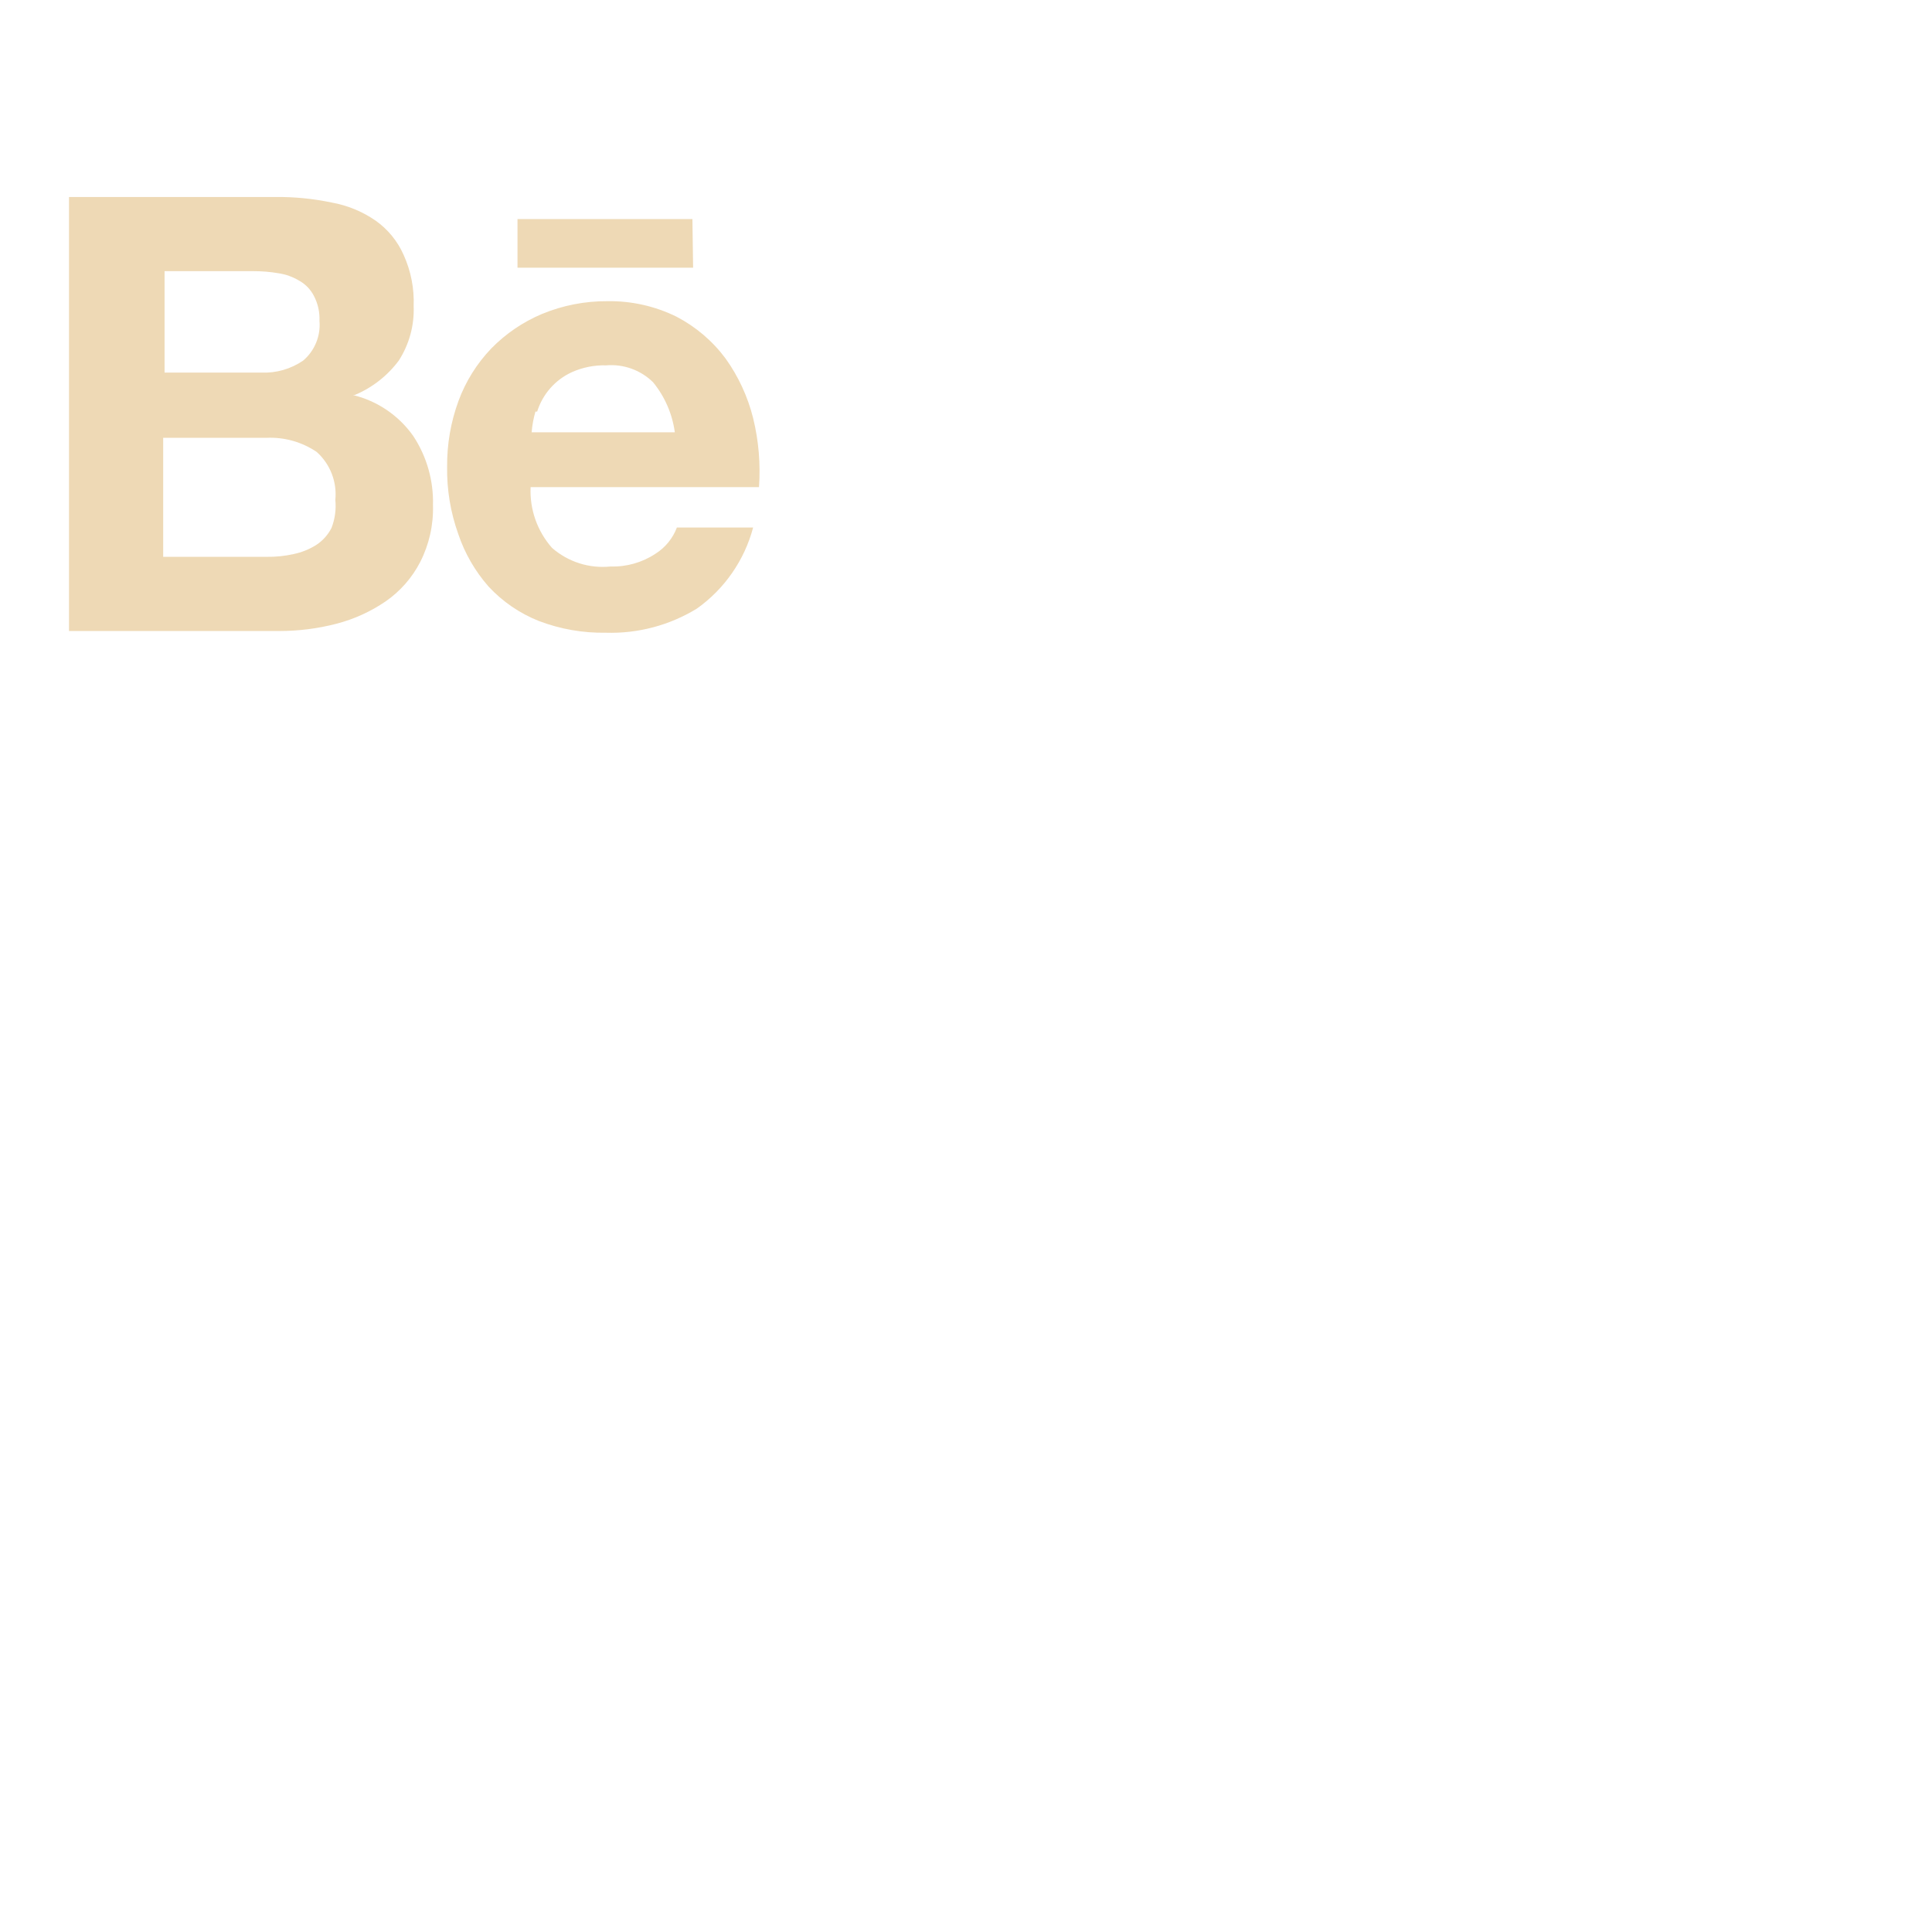
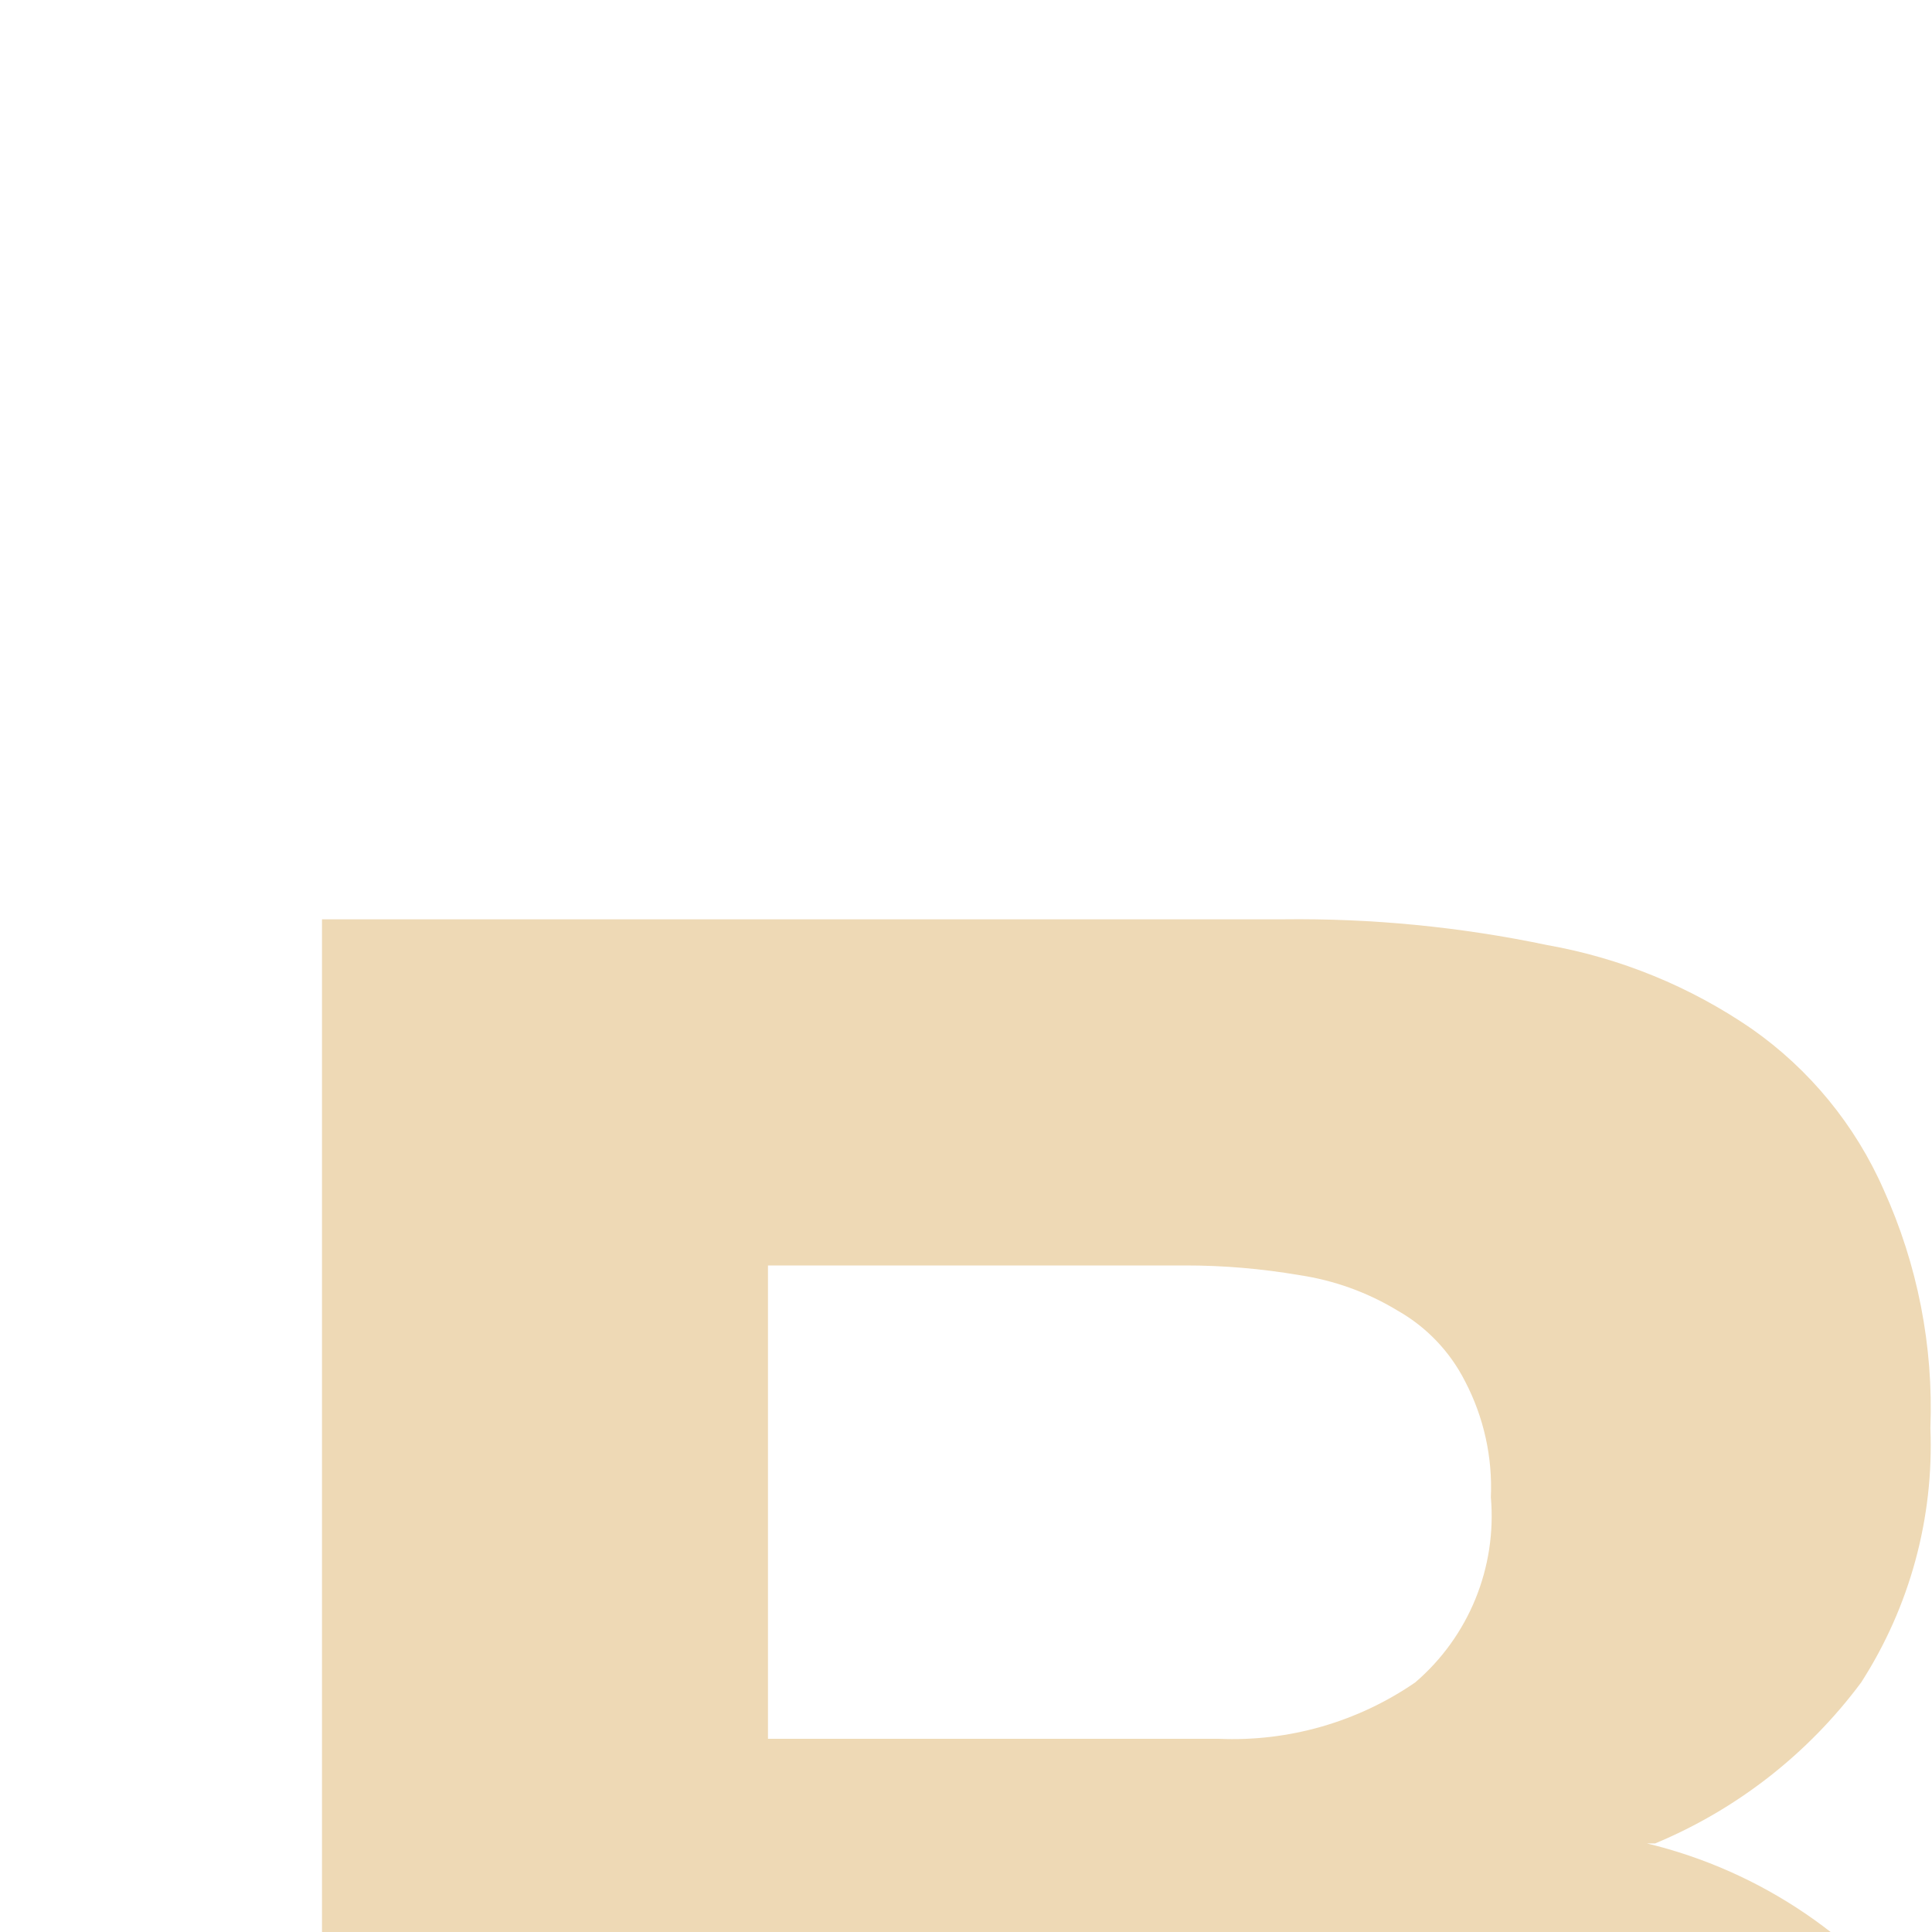
- <svg xmlns="http://www.w3.org/2000/svg" data-name="Layer 1" viewBox="0 0 56 56" id="behance">
+ <svg xmlns="http://www.w3.org/2000/svg" data-name="Layer 1" viewBox="0 0 12 12" id="behance">
  <path fill="#eed9b5" d="M20.07,6.35H15V7.76h5.09ZM19,16.05a2.23,2.23,0,0,1-1.3.37A2.23,2.23,0,0,1,16,15.88a2.49,2.49,0,0,1-.62-1.76H22a6.47,6.47,0,0,0-.17-2,5.08,5.08,0,0,0-.8-1.73,4.17,4.17,0,0,0-1.42-1.21,4.37,4.37,0,0,0-2-.45,4.88,4.88,0,0,0-1.9.37,4.51,4.51,0,0,0-1.47,1,4.4,4.4,0,0,0-.95,1.52,5.4,5.4,0,0,0-.33,1.91,5.52,5.52,0,0,0,.32,1.94A4.46,4.46,0,0,0,14.16,17a4,4,0,0,0,1.46,1,5.2,5.2,0,0,0,1.94.34,4.77,4.77,0,0,0,2.64-.7,4.21,4.21,0,0,0,1.63-2.35H19.62A1.54,1.54,0,0,1,19,16.05Zm-3.43-4.12a1.87,1.87,0,0,1,1-1.14,2.28,2.28,0,0,1,1-.2,1.73,1.73,0,0,1,1.36.49,2.91,2.91,0,0,1,.63,1.45H15.41A3,3,0,0,1,15.52,11.93Zm-5.29-.48a3.06,3.06,0,0,0,1.28-1,2.72,2.72,0,0,0,.43-1.58,3.28,3.28,0,0,0-.29-1.48,2.4,2.4,0,0,0-.82-1,3.24,3.24,0,0,0-1.27-.52,7.54,7.54,0,0,0-1.64-.16H2V18.29H8.1a6.55,6.55,0,0,0,1.65-.21,4.55,4.55,0,0,0,1.43-.65,3.13,3.13,0,0,0,1-1.14,3.41,3.41,0,0,0,.37-1.65,3.47,3.47,0,0,0-.57-2A3,3,0,0,0,10.23,11.45ZM4.77,7.86H7.36a4.17,4.17,0,0,1,.71.06,1.64,1.64,0,0,1,.61.22,1.05,1.05,0,0,1,.42.44,1.42,1.42,0,0,1,.16.72,1.36,1.36,0,0,1-.47,1.15,2,2,0,0,1-1.22.35H4.77ZM9.61,15.3a1.28,1.28,0,0,1-.45.5,2,2,0,0,1-.65.26,3.33,3.33,0,0,1-.78.08h-3V12.69h3a2.4,2.4,0,0,1,1.45.41,1.65,1.65,0,0,1,.54,1.39A1.77,1.77,0,0,1,9.61,15.3Z" />
</svg>
